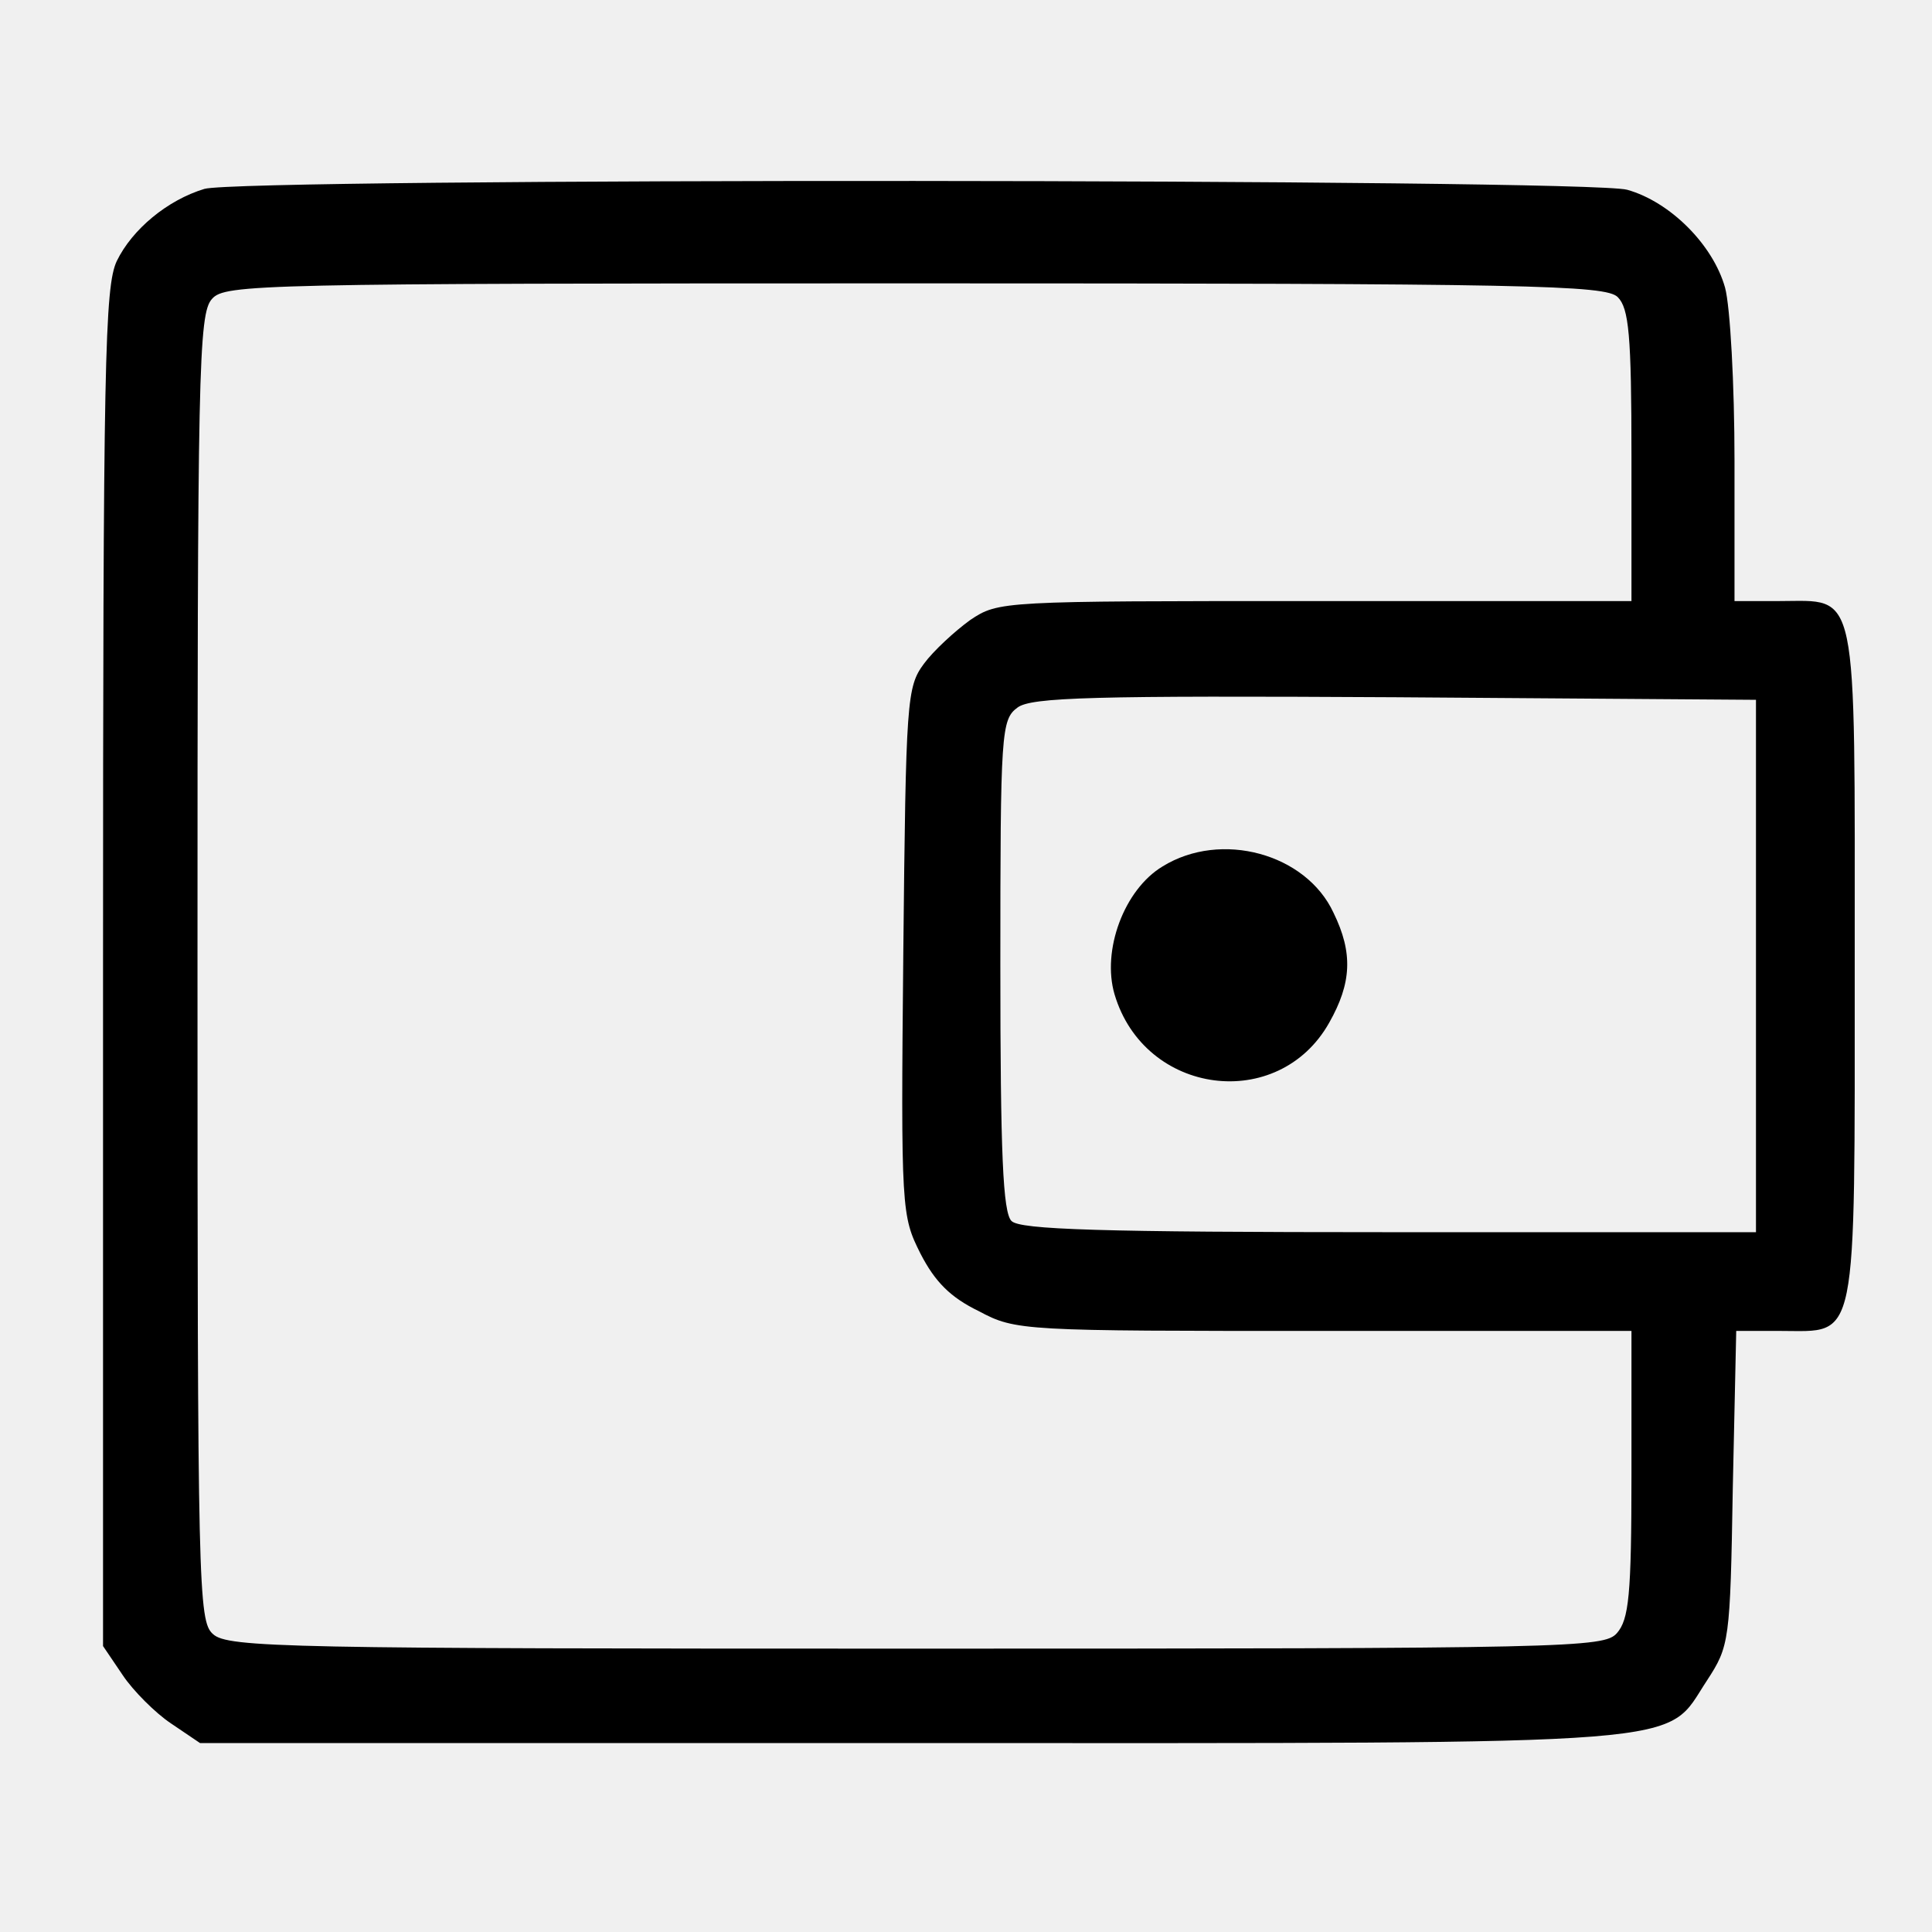
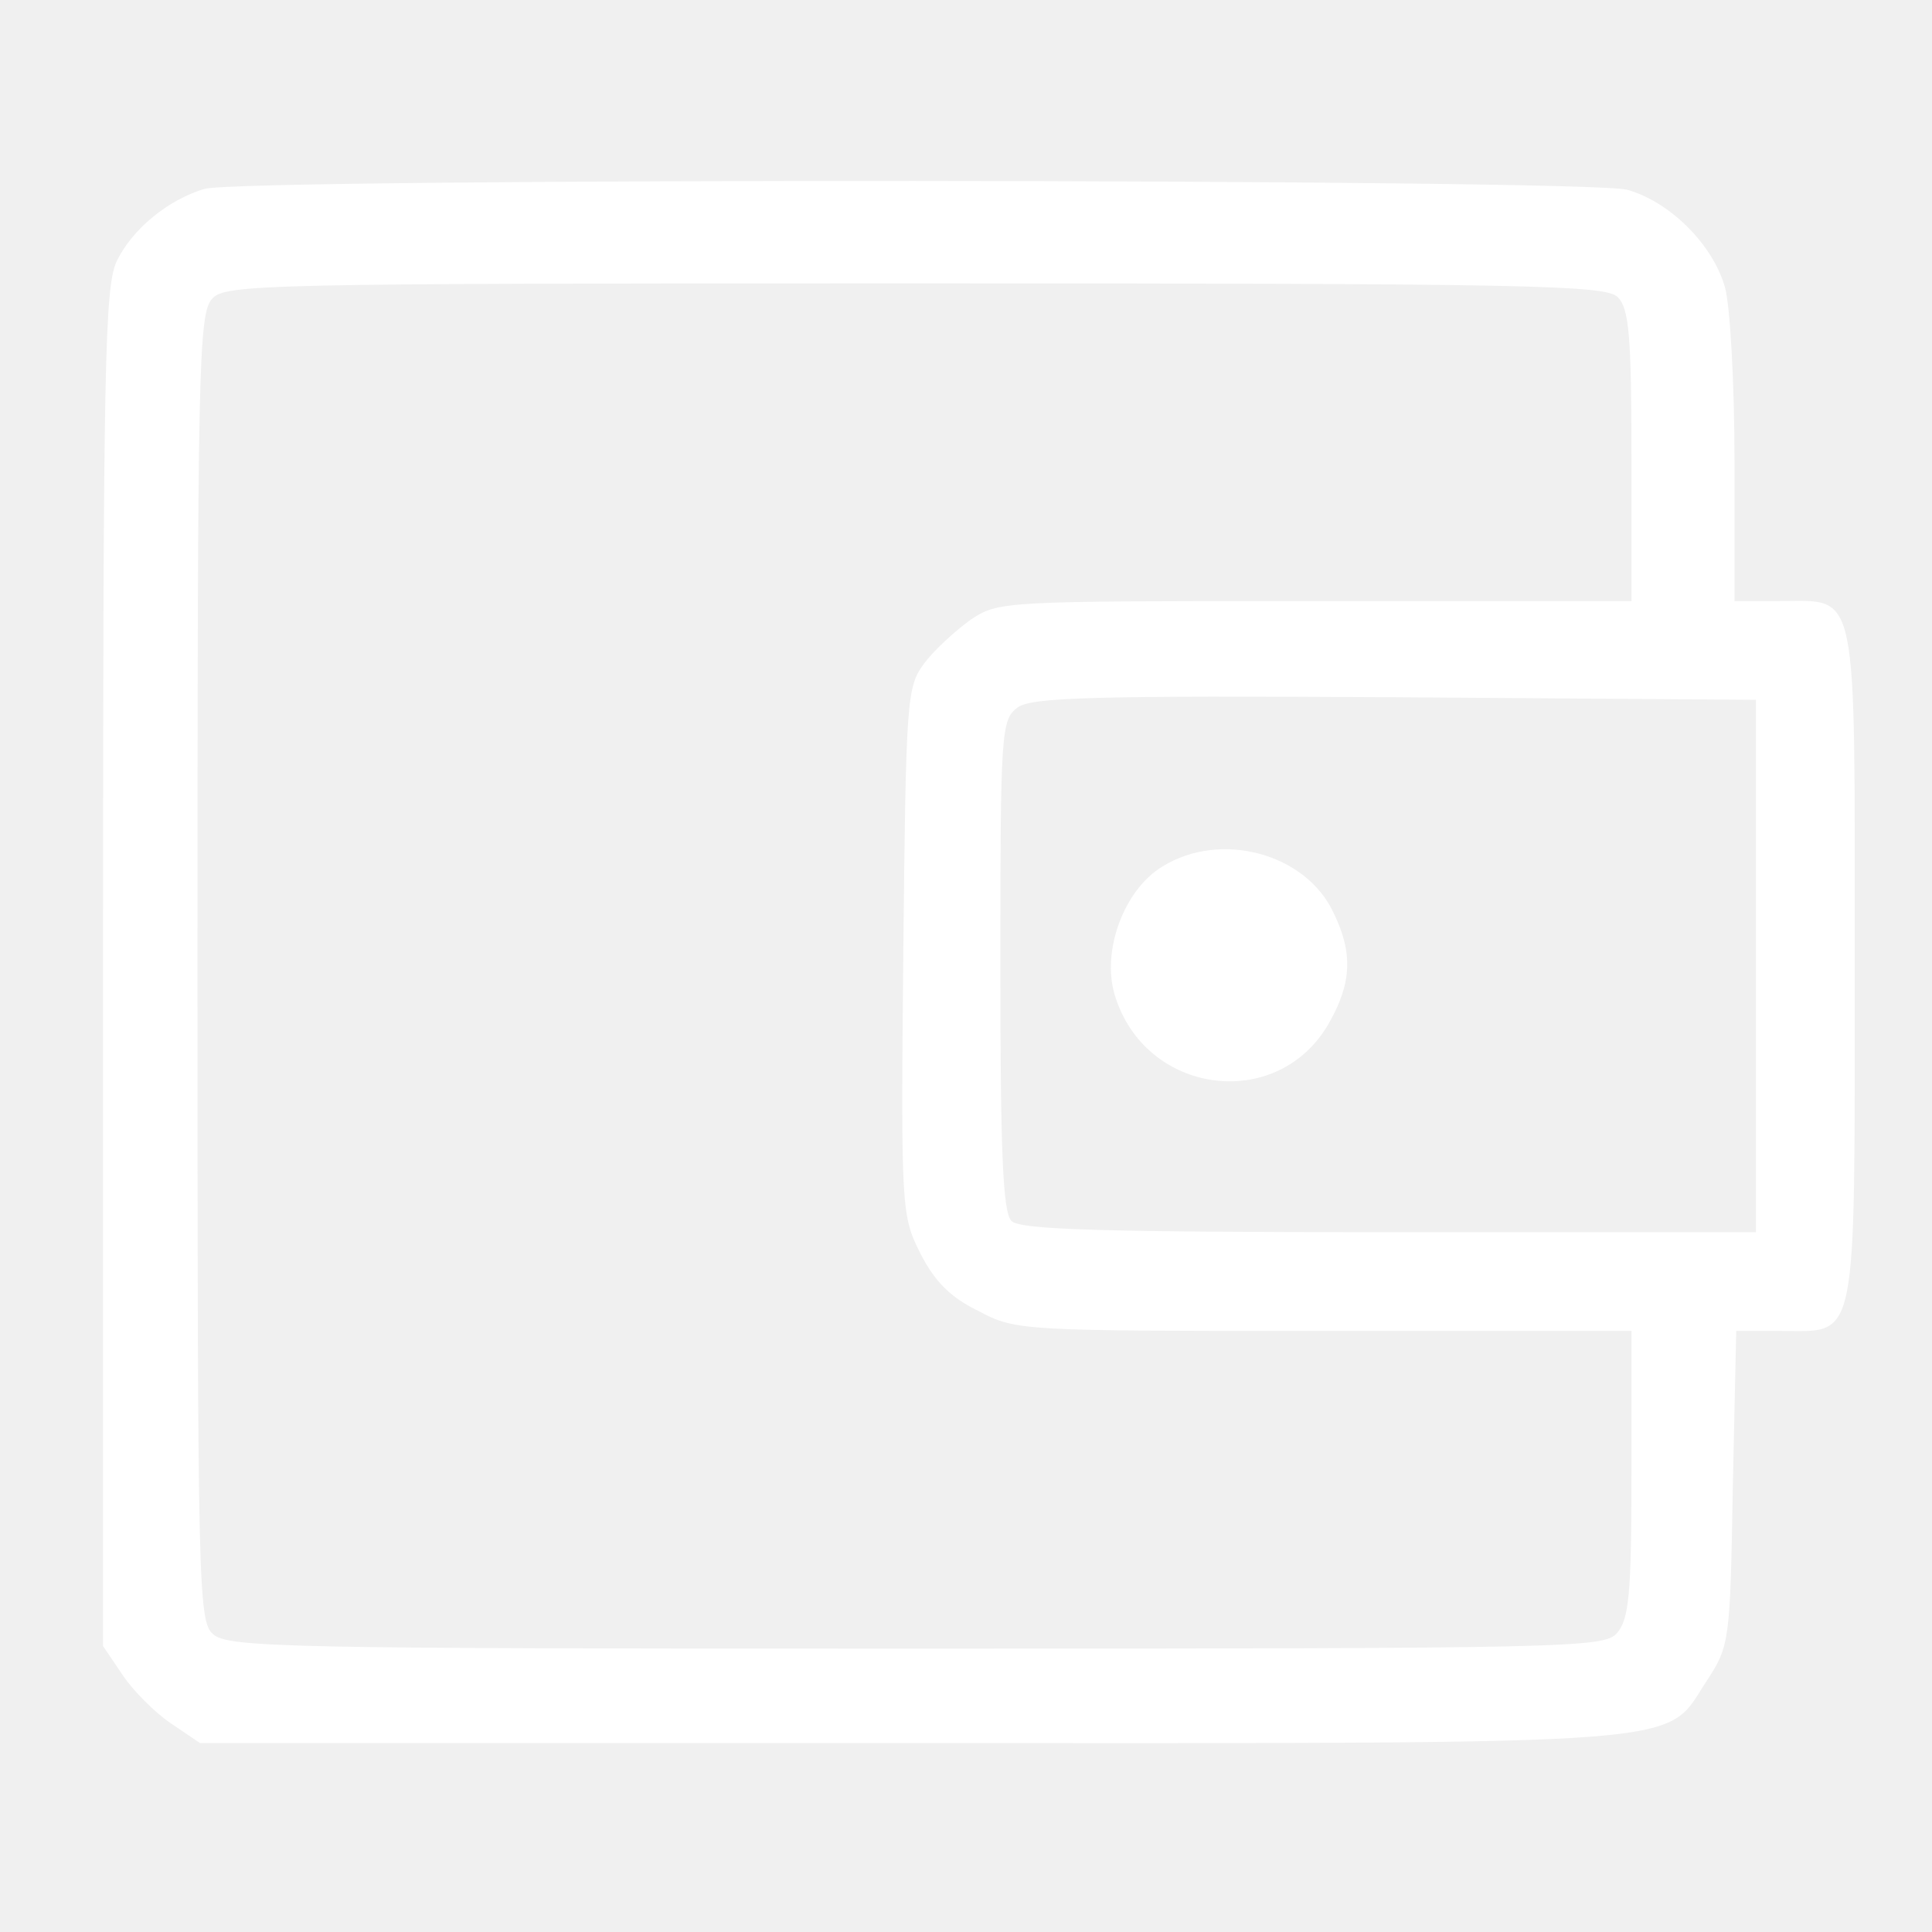
<svg xmlns="http://www.w3.org/2000/svg" version="1.0" width="225pt" height="225pt" viewBox="0 0 225 225" preserveAspectRatio="xMidYMid meet">
-   <g transform="translate(0,225) scale(0.1,-0.1)" fill="#000000" stroke="none">
+   <g transform="translate(0,225) scale(0.1,-0.1)" fill="#ffffff" stroke="none">
    <path d="M238 2030 c-43 -13 -84 -47 -102 -84 -14 -30 -16 -116 -16 -824 l0 -789 23 -34 c12 -18 38 -44 56 -56 l34 -23 829 0 c930 0 875 -4 926 73 26 40 27 45 30 224 l4 183 52 0 c90 0 86 -22 86 427 0 447 5 423 -88 423 l-52 0 0 163 c0 89 -5 180 -11 202 -14 50 -64 100 -114 114 -47 13 -1614 14 -1657 1z m1646 -126 c13 -13 16 -44 16 -185 l0 -169 -369 0 c-365 0 -368 0 -401 -22 -18 -13 -43 -36 -54 -51 -20 -27 -21 -42 -24 -335 -3 -303 -2 -308 20 -352 17 -33 35 -51 68 -67 43 -23 51 -23 402 -23 l358 0 0 -167 c0 -141 -3 -169 -17 -185 -15 -17 -54 -18 -816 -18 -731 0 -802 1 -819 17 -17 15 -18 53 -18 776 0 694 1 762 17 779 15 17 54 18 819 18 716 0 804 -2 818 -16z m161 -779 l0 -310 -427 0 c-337 0 -430 3 -440 13 -10 10 -13 78 -13 298 0 272 1 286 20 300 16 12 88 14 440 12 l420 -3 0 -310z" />
    <path d="M1354 1241 c-45 -27 -71 -98 -56 -149 35 -118 191 -138 250 -33 26 46 28 81 5 128 -32 69 -131 96 -199 54z" />
  </g>
</svg>
